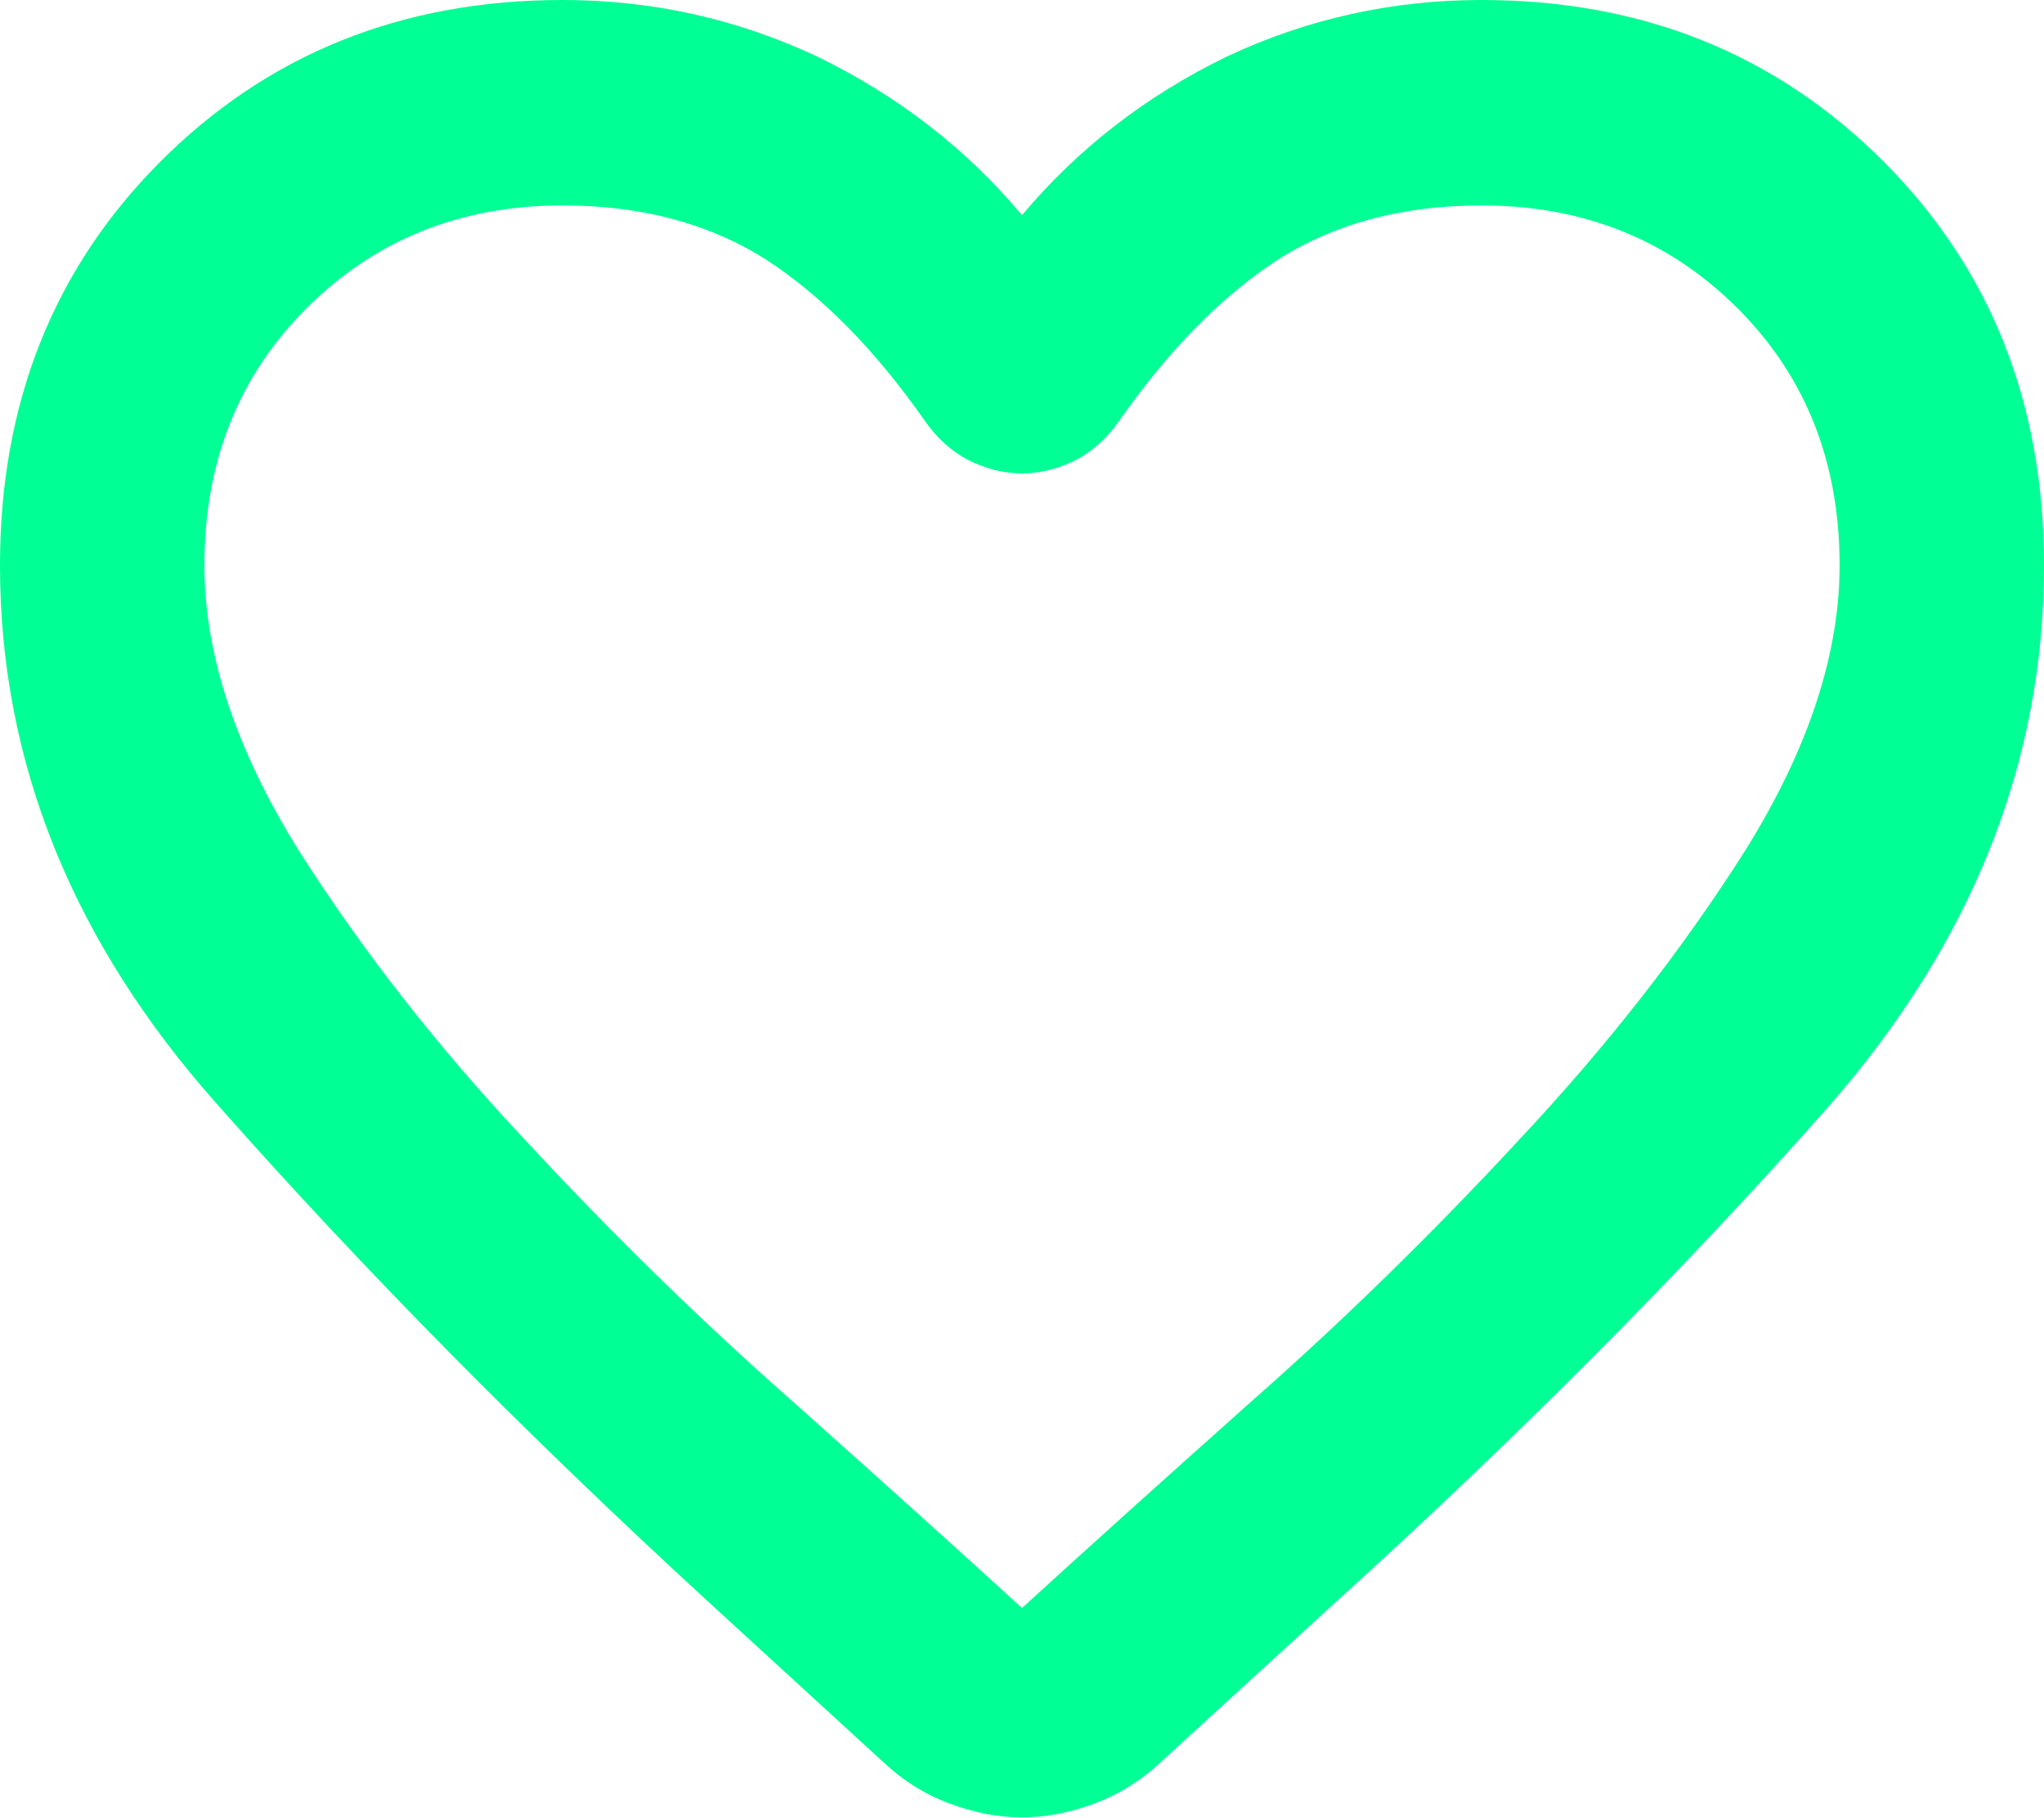
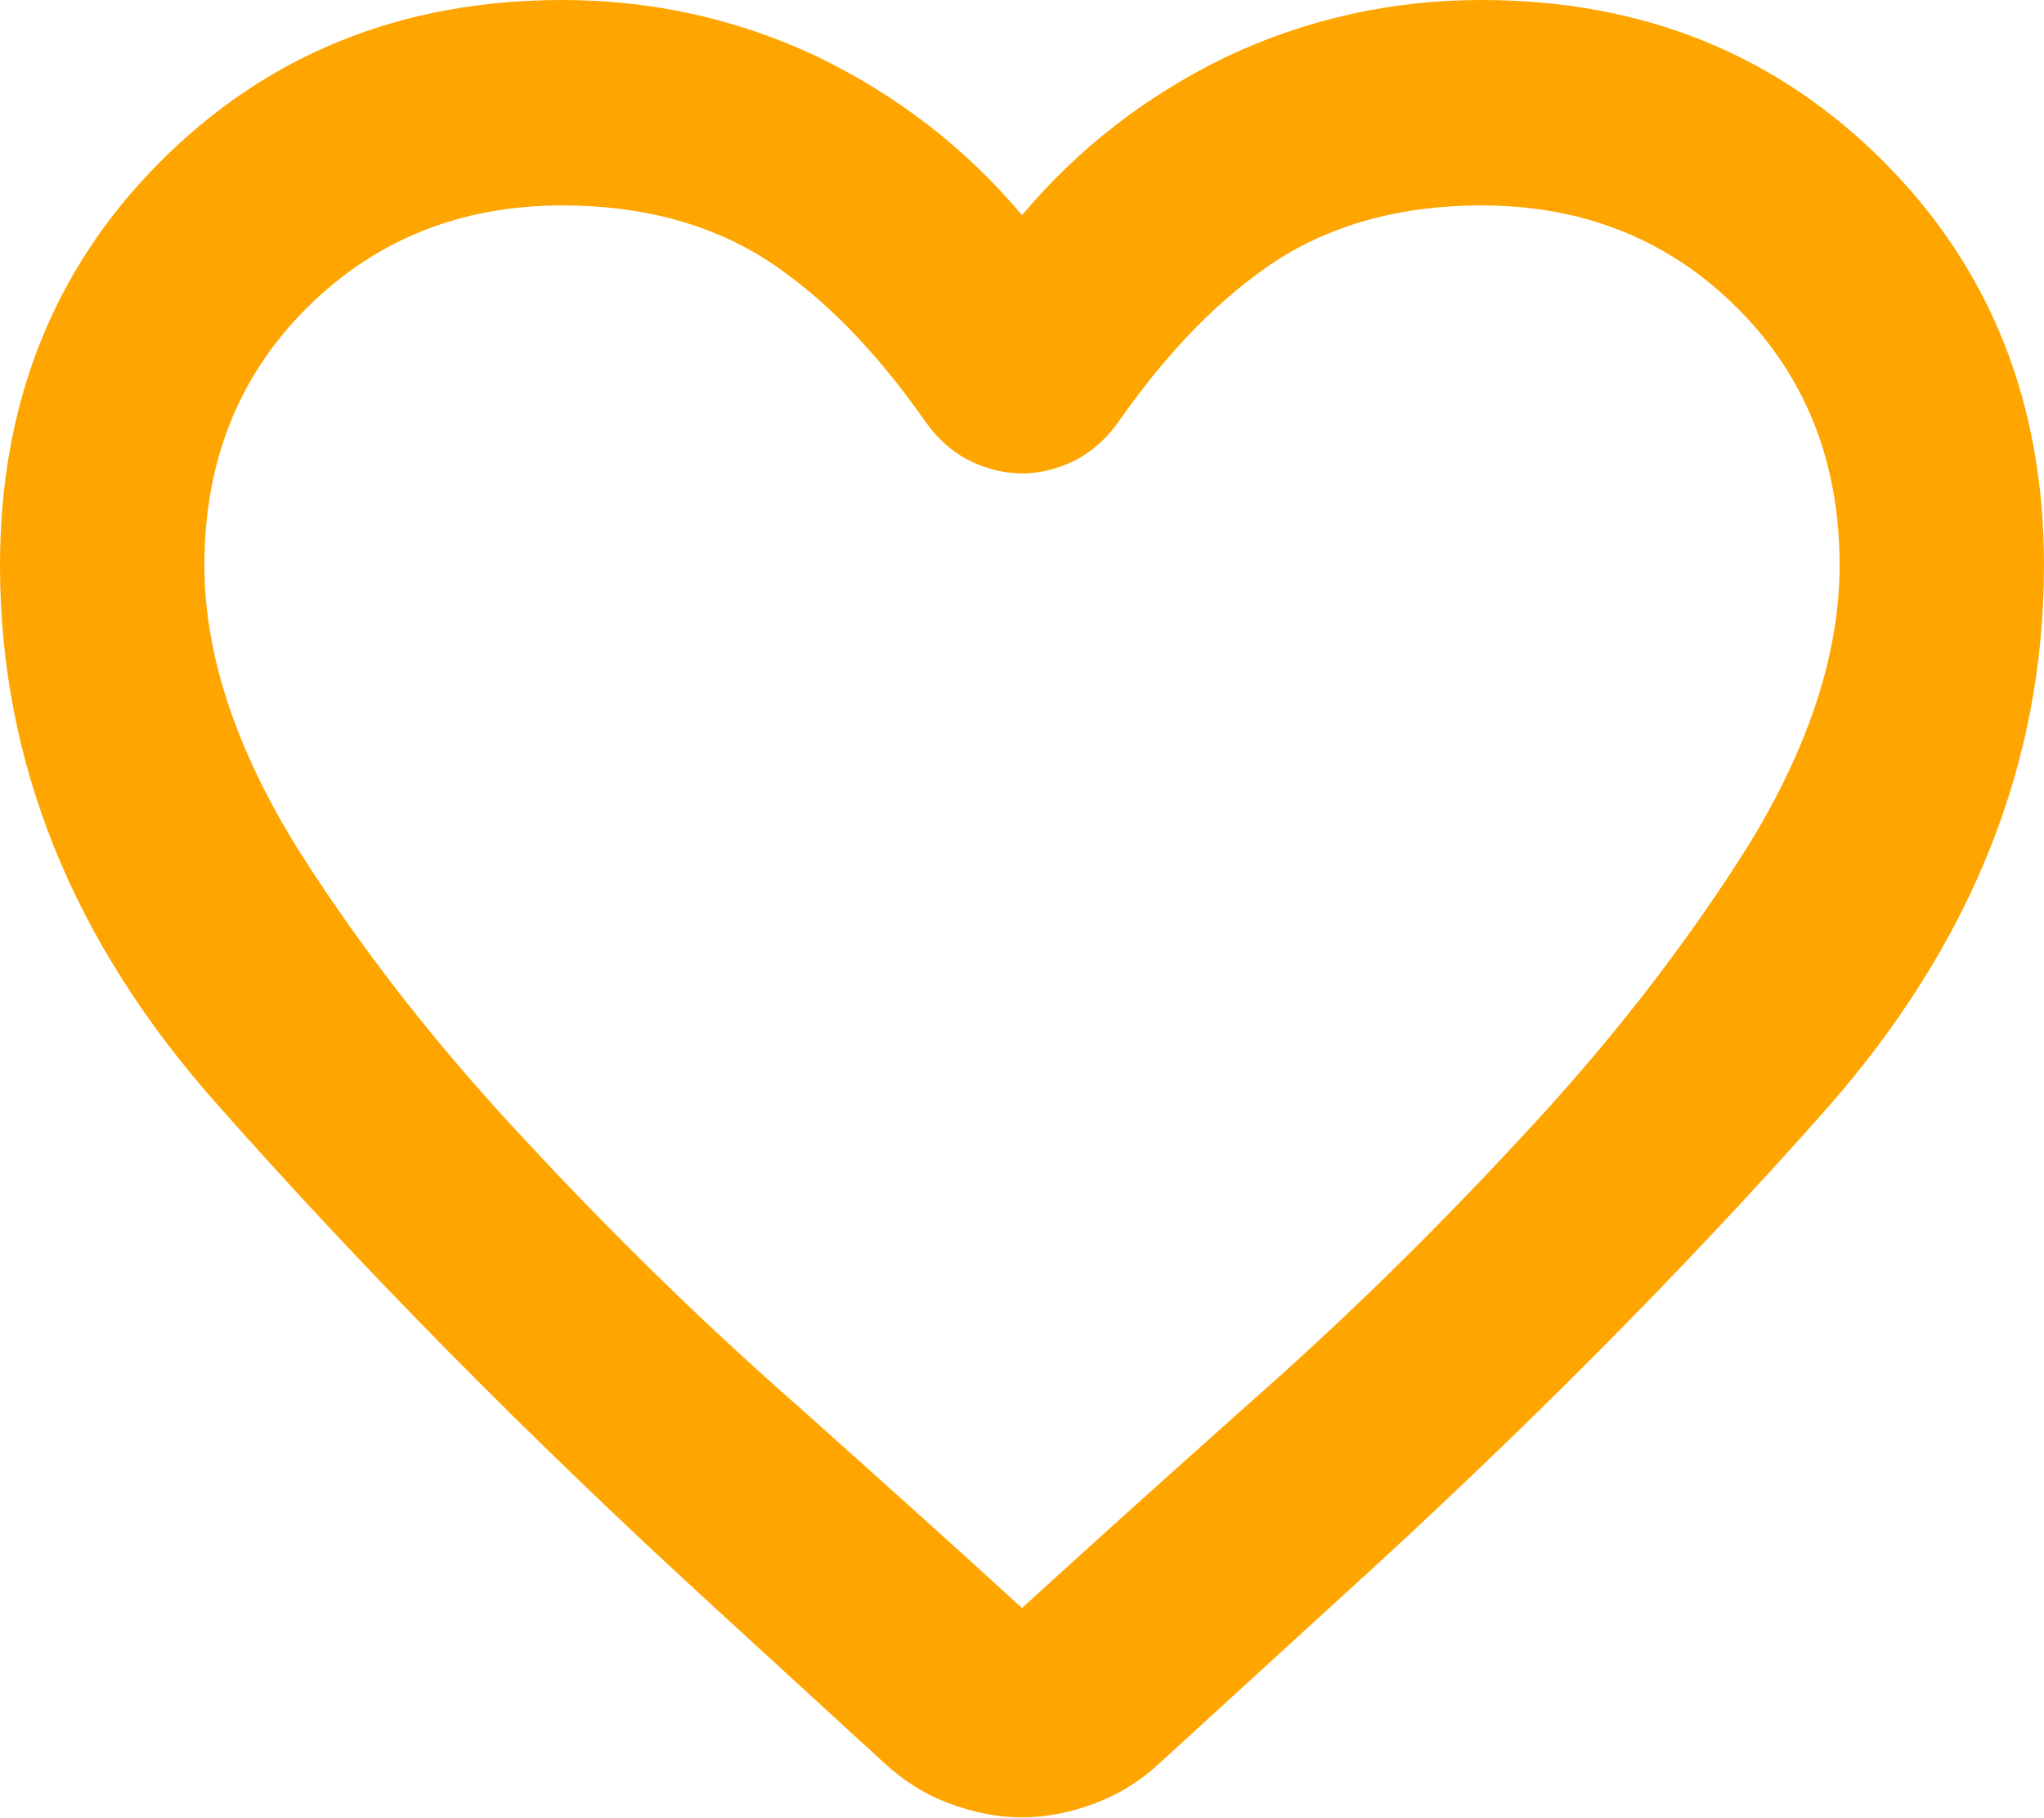
<svg xmlns="http://www.w3.org/2000/svg" width="45" height="40" viewBox="0 0 45 40" fill="none">
-   <path fill-rule="evenodd" clip-rule="evenodd" d="M22.5 40C21.986 40 21.457 39.9 20.914 39.699C20.371 39.498 19.886 39.196 19.457 38.794L15.557 35.221C11.586 31.575 8 27.944 4.8 24.327C1.6 20.739 0 16.778 0 12.444C0 8.884 1.172 5.928 3.514 3.574C5.886 1.191 8.843 0 12.386 0C14.357 0 16.229 0.416 18 1.249C19.771 2.11 21.271 3.272 22.5 4.736C23.729 3.272 25.229 2.11 27 1.249C28.771 0.416 30.643 0 32.614 0C36.157 0 39.114 1.191 41.486 3.574C43.828 5.928 45 8.884 45 12.444C45 16.778 43.414 20.754 40.243 24.37C37.043 27.987 33.414 31.633 29.357 35.307L25.543 38.794C25.114 39.196 24.629 39.498 24.086 39.699C23.543 39.9 23.014 40 22.5 40ZM20.357 9.257C19.271 7.707 18.114 6.53 16.886 5.727C15.629 4.923 14.129 4.521 12.386 4.521C10.129 4.521 8.243 5.282 6.729 6.803C5.243 8.296 4.5 10.176 4.5 12.444C4.5 14.395 5.186 16.477 6.557 18.687C7.957 20.897 9.629 23.036 11.571 25.102C13.486 27.169 15.471 29.107 17.529 30.915C19.557 32.724 21.214 34.216 22.5 35.393C23.786 34.216 25.443 32.724 27.471 30.915C29.529 29.107 31.514 27.169 33.429 25.102C35.371 23.036 37.043 20.897 38.443 18.687C39.814 16.477 40.5 14.395 40.5 12.444C40.5 10.176 39.757 8.296 38.271 6.803C36.757 5.282 34.871 4.521 32.614 4.521C30.872 4.521 29.372 4.923 28.114 5.727C26.886 6.53 25.729 7.707 24.643 9.257C24.386 9.63 24.071 9.917 23.7 10.118C23.3 10.319 22.9 10.42 22.5 10.42C22.1 10.42 21.7 10.319 21.3 10.118C20.929 9.917 20.614 9.63 20.357 9.257Z" fill="#00FF94" />
+   <path fill-rule="evenodd" clip-rule="evenodd" d="M22.5 40C21.986 40 21.457 39.9 20.914 39.699C20.371 39.498 19.886 39.196 19.457 38.794L15.557 35.221C11.586 31.575 8 27.944 4.8 24.327C1.6 20.739 0 16.778 0 12.444C0 8.884 1.172 5.928 3.514 3.574C5.886 1.191 8.843 0 12.386 0C14.357 0 16.229 0.416 18 1.249C19.771 2.11 21.271 3.272 22.5 4.736C23.729 3.272 25.229 2.11 27 1.249C28.771 0.416 30.643 0 32.614 0C36.157 0 39.114 1.191 41.486 3.574C43.828 5.928 45 8.884 45 12.444C45 16.778 43.414 20.754 40.243 24.37C37.043 27.987 33.414 31.633 29.357 35.307L25.543 38.794C25.114 39.196 24.629 39.498 24.086 39.699C23.543 39.9 23.014 40 22.5 40ZM20.357 9.257C19.271 7.707 18.114 6.53 16.886 5.727C15.629 4.923 14.129 4.521 12.386 4.521C10.129 4.521 8.243 5.282 6.729 6.803C5.243 8.296 4.5 10.176 4.5 12.444C4.5 14.395 5.186 16.477 6.557 18.687C7.957 20.897 9.629 23.036 11.571 25.102C13.486 27.169 15.471 29.107 17.529 30.915C19.557 32.724 21.214 34.216 22.5 35.393C23.786 34.216 25.443 32.724 27.471 30.915C29.529 29.107 31.514 27.169 33.429 25.102C35.371 23.036 37.043 20.897 38.443 18.687C39.814 16.477 40.5 14.395 40.5 12.444C40.5 10.176 39.757 8.296 38.271 6.803C36.757 5.282 34.871 4.521 32.614 4.521C30.872 4.521 29.372 4.923 28.114 5.727C26.886 6.53 25.729 7.707 24.643 9.257C24.386 9.63 24.071 9.917 23.7 10.118C23.3 10.319 22.9 10.42 22.5 10.42C22.1 10.42 21.7 10.319 21.3 10.118C20.929 9.917 20.614 9.63 20.357 9.257Z" fill="#FEA500" />
</svg>
